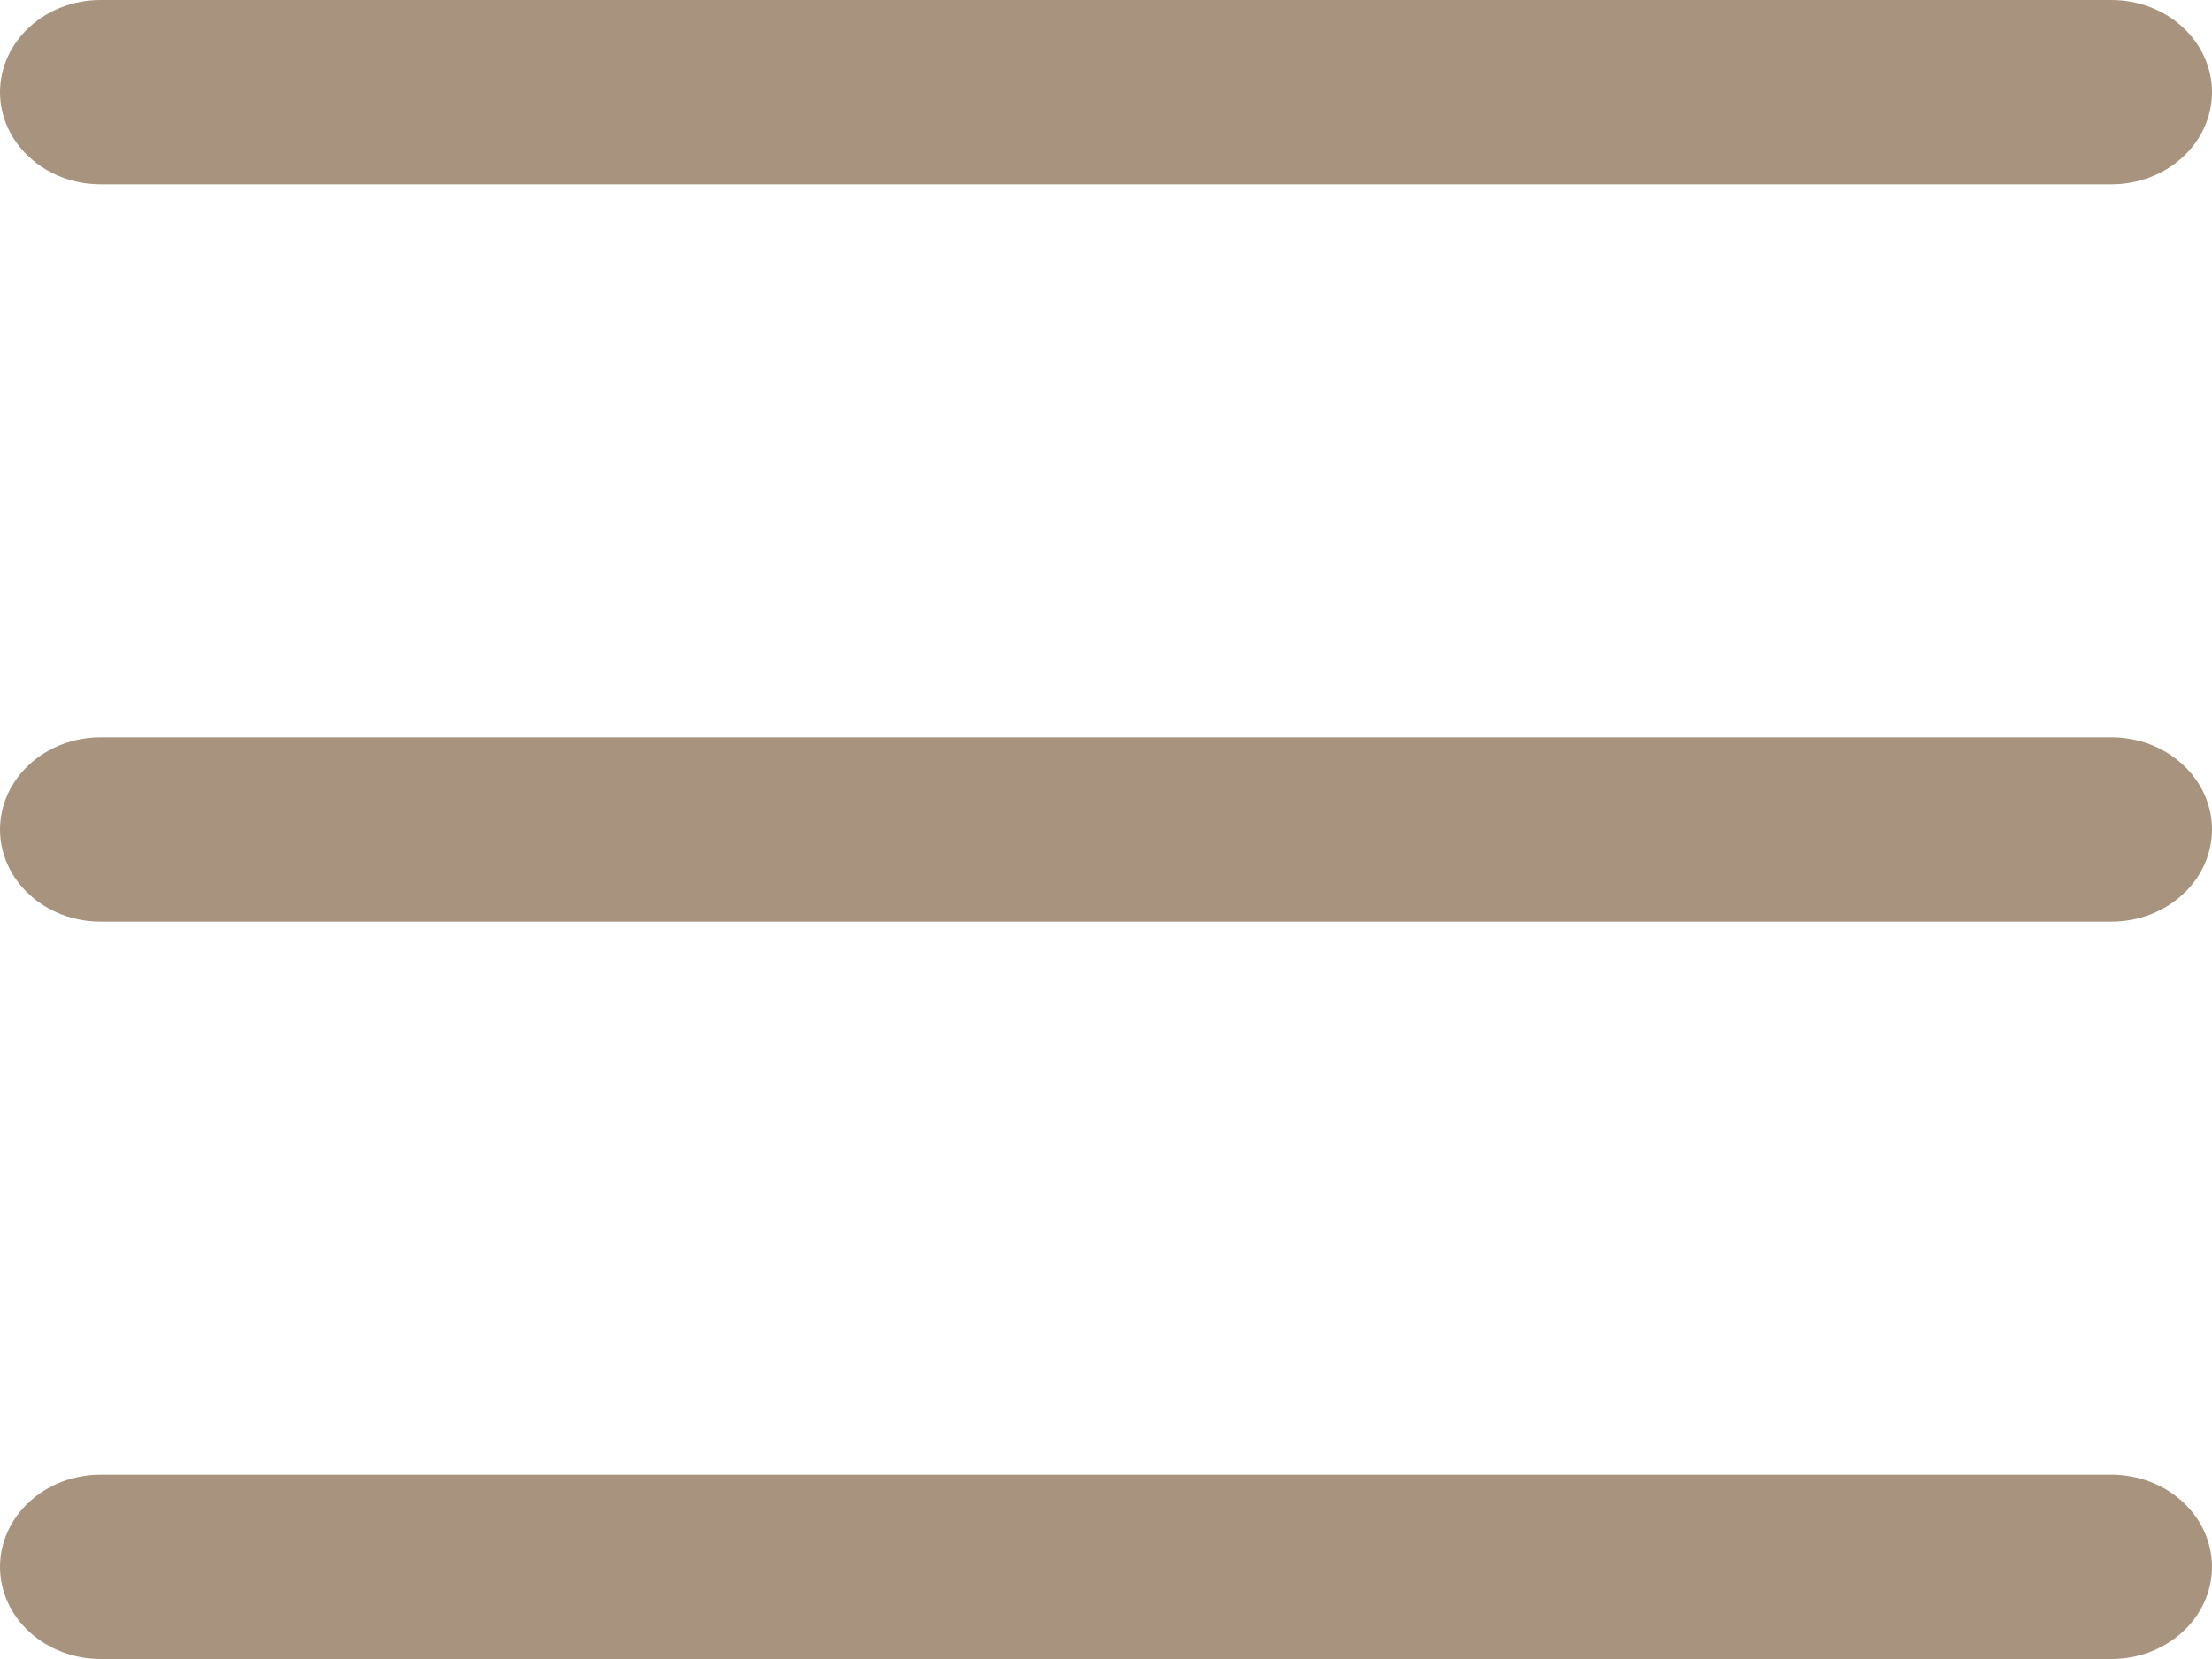
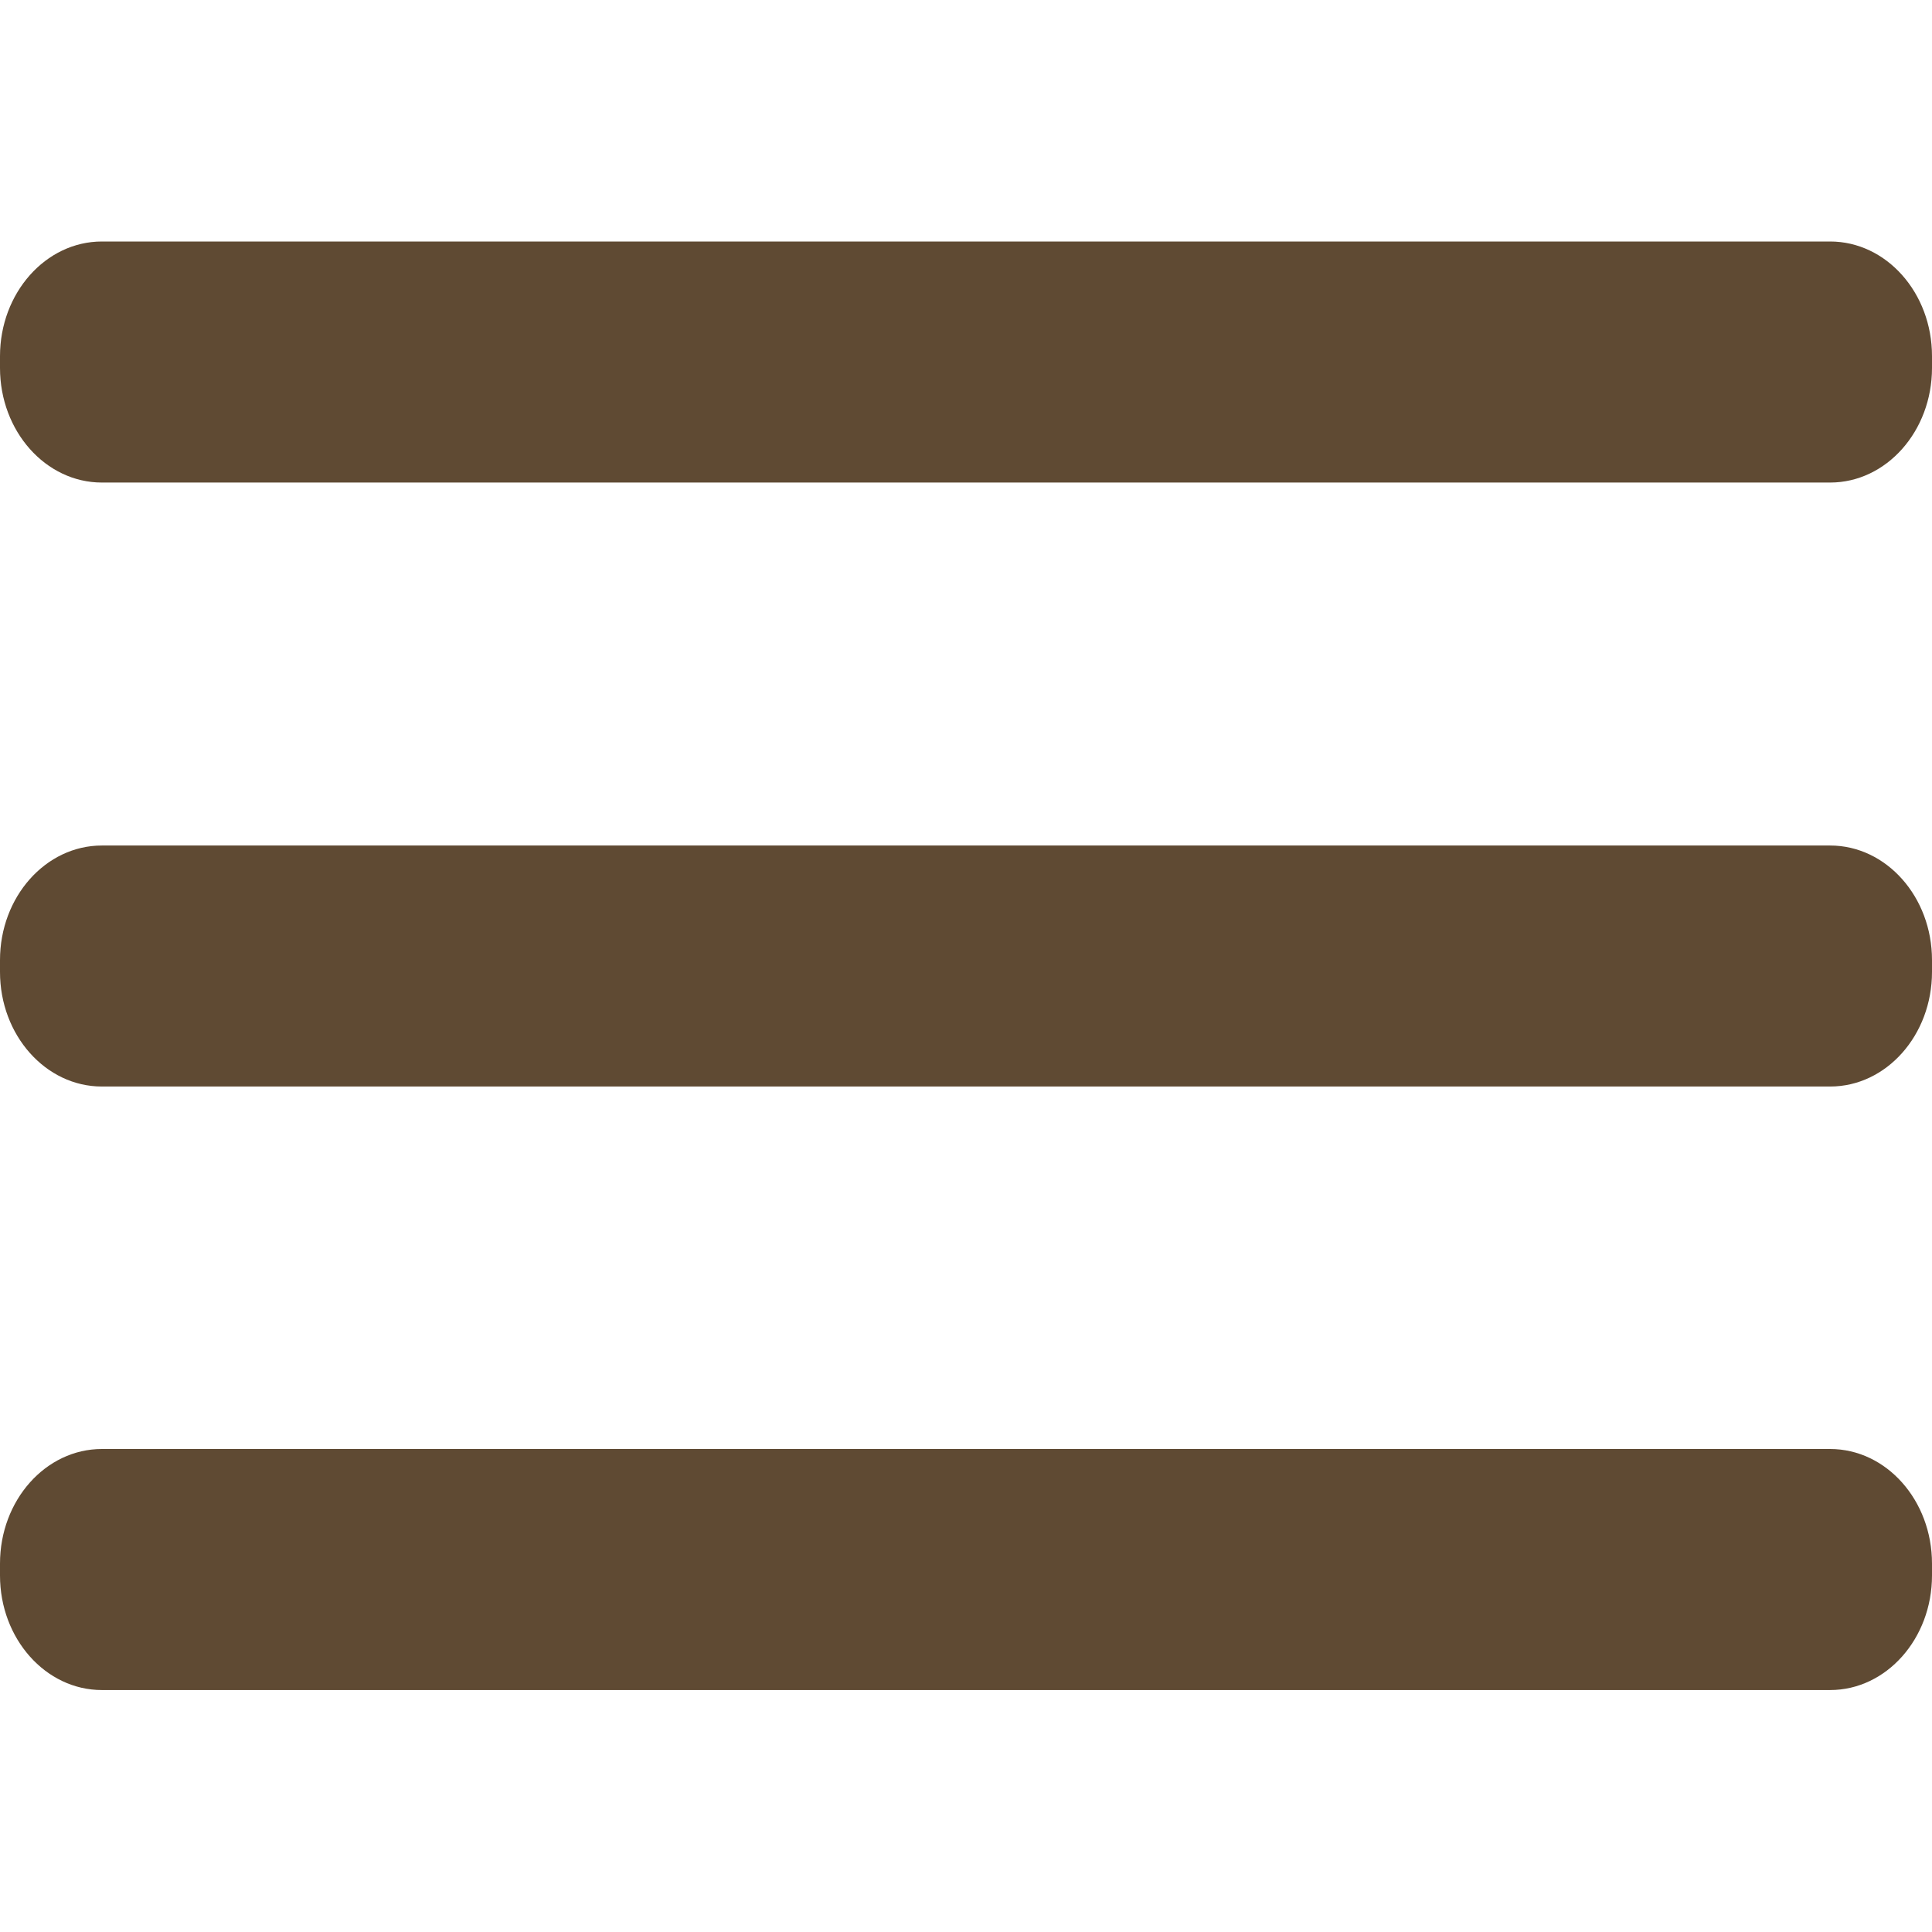
- <svg xmlns="http://www.w3.org/2000/svg" width="24" height="18" viewBox="0 0 24 18" fill="none">
-   <path fill-rule="evenodd" clip-rule="evenodd" d="M0 17C0 16.735 0.115 16.48 0.32 16.293C0.524 16.105 0.802 16 1.091 16H22.909C23.198 16 23.476 16.105 23.68 16.293C23.885 16.48 24 16.735 24 17C24 17.265 23.885 17.52 23.68 17.707C23.476 17.895 23.198 18 22.909 18H1.091C0.802 18 0.524 17.895 0.32 17.707C0.115 17.52 0 17.265 0 17ZM0 9C0 8.735 0.115 8.48 0.32 8.293C0.524 8.105 0.802 8 1.091 8H22.909C23.198 8 23.476 8.105 23.68 8.293C23.885 8.48 24 8.735 24 9C24 9.265 23.885 9.52 23.68 9.707C23.476 9.895 23.198 10 22.909 10H1.091C0.802 10 0.524 9.895 0.32 9.707C0.115 9.52 0 9.265 0 9ZM0 1C0 0.735 0.115 0.48 0.32 0.293C0.524 0.105 0.802 0 1.091 0H22.909C23.198 0 23.476 0.105 23.68 0.293C23.885 0.48 24 0.735 24 1C24 1.265 23.885 1.52 23.68 1.707C23.476 1.895 23.198 2 22.909 2H1.091C0.802 2 0.524 1.895 0.32 1.707C0.115 1.52 0 1.265 0 1Z" fill="#A8947E" />
+ <svg xmlns="http://www.w3.org/2000/svg" id="Layer_1" data-name="Layer 1" viewBox="0 0 512 512">
+   <defs>
+     <style>.cls-1{fill:#5f4a33;}</style>
+   </defs>
+   <path class="cls-1" d="M27,224.07H485c14.9,0,27,13.61,27,30.36v3.15c0,16.76-12.1,30.36-27,30.36H27c-14.9,0-27-13.6-27-30.36v-3.15C0,237.68,12.1,224.07,27,224.07Z" />
+   <path class="cls-1" d="M27,384H485c14.9,0,27,13.61,27,30.37v3.15c0,16.75-12.1,30.36-27,30.36H27c-14.9,0-27-13.61-27-30.36v-3.15C0,397.59,12.1,384,27,384Z" />
+   <path class="cls-1" d="M27,64H485c14.9,0,27,13.61,27,30.36v3.15c0,16.76-12.1,30.37-27,30.37H27c-14.9,0-27-13.61-27-30.37V94.4C0,77.65,12.1,64,27,64Z" />
</svg>
